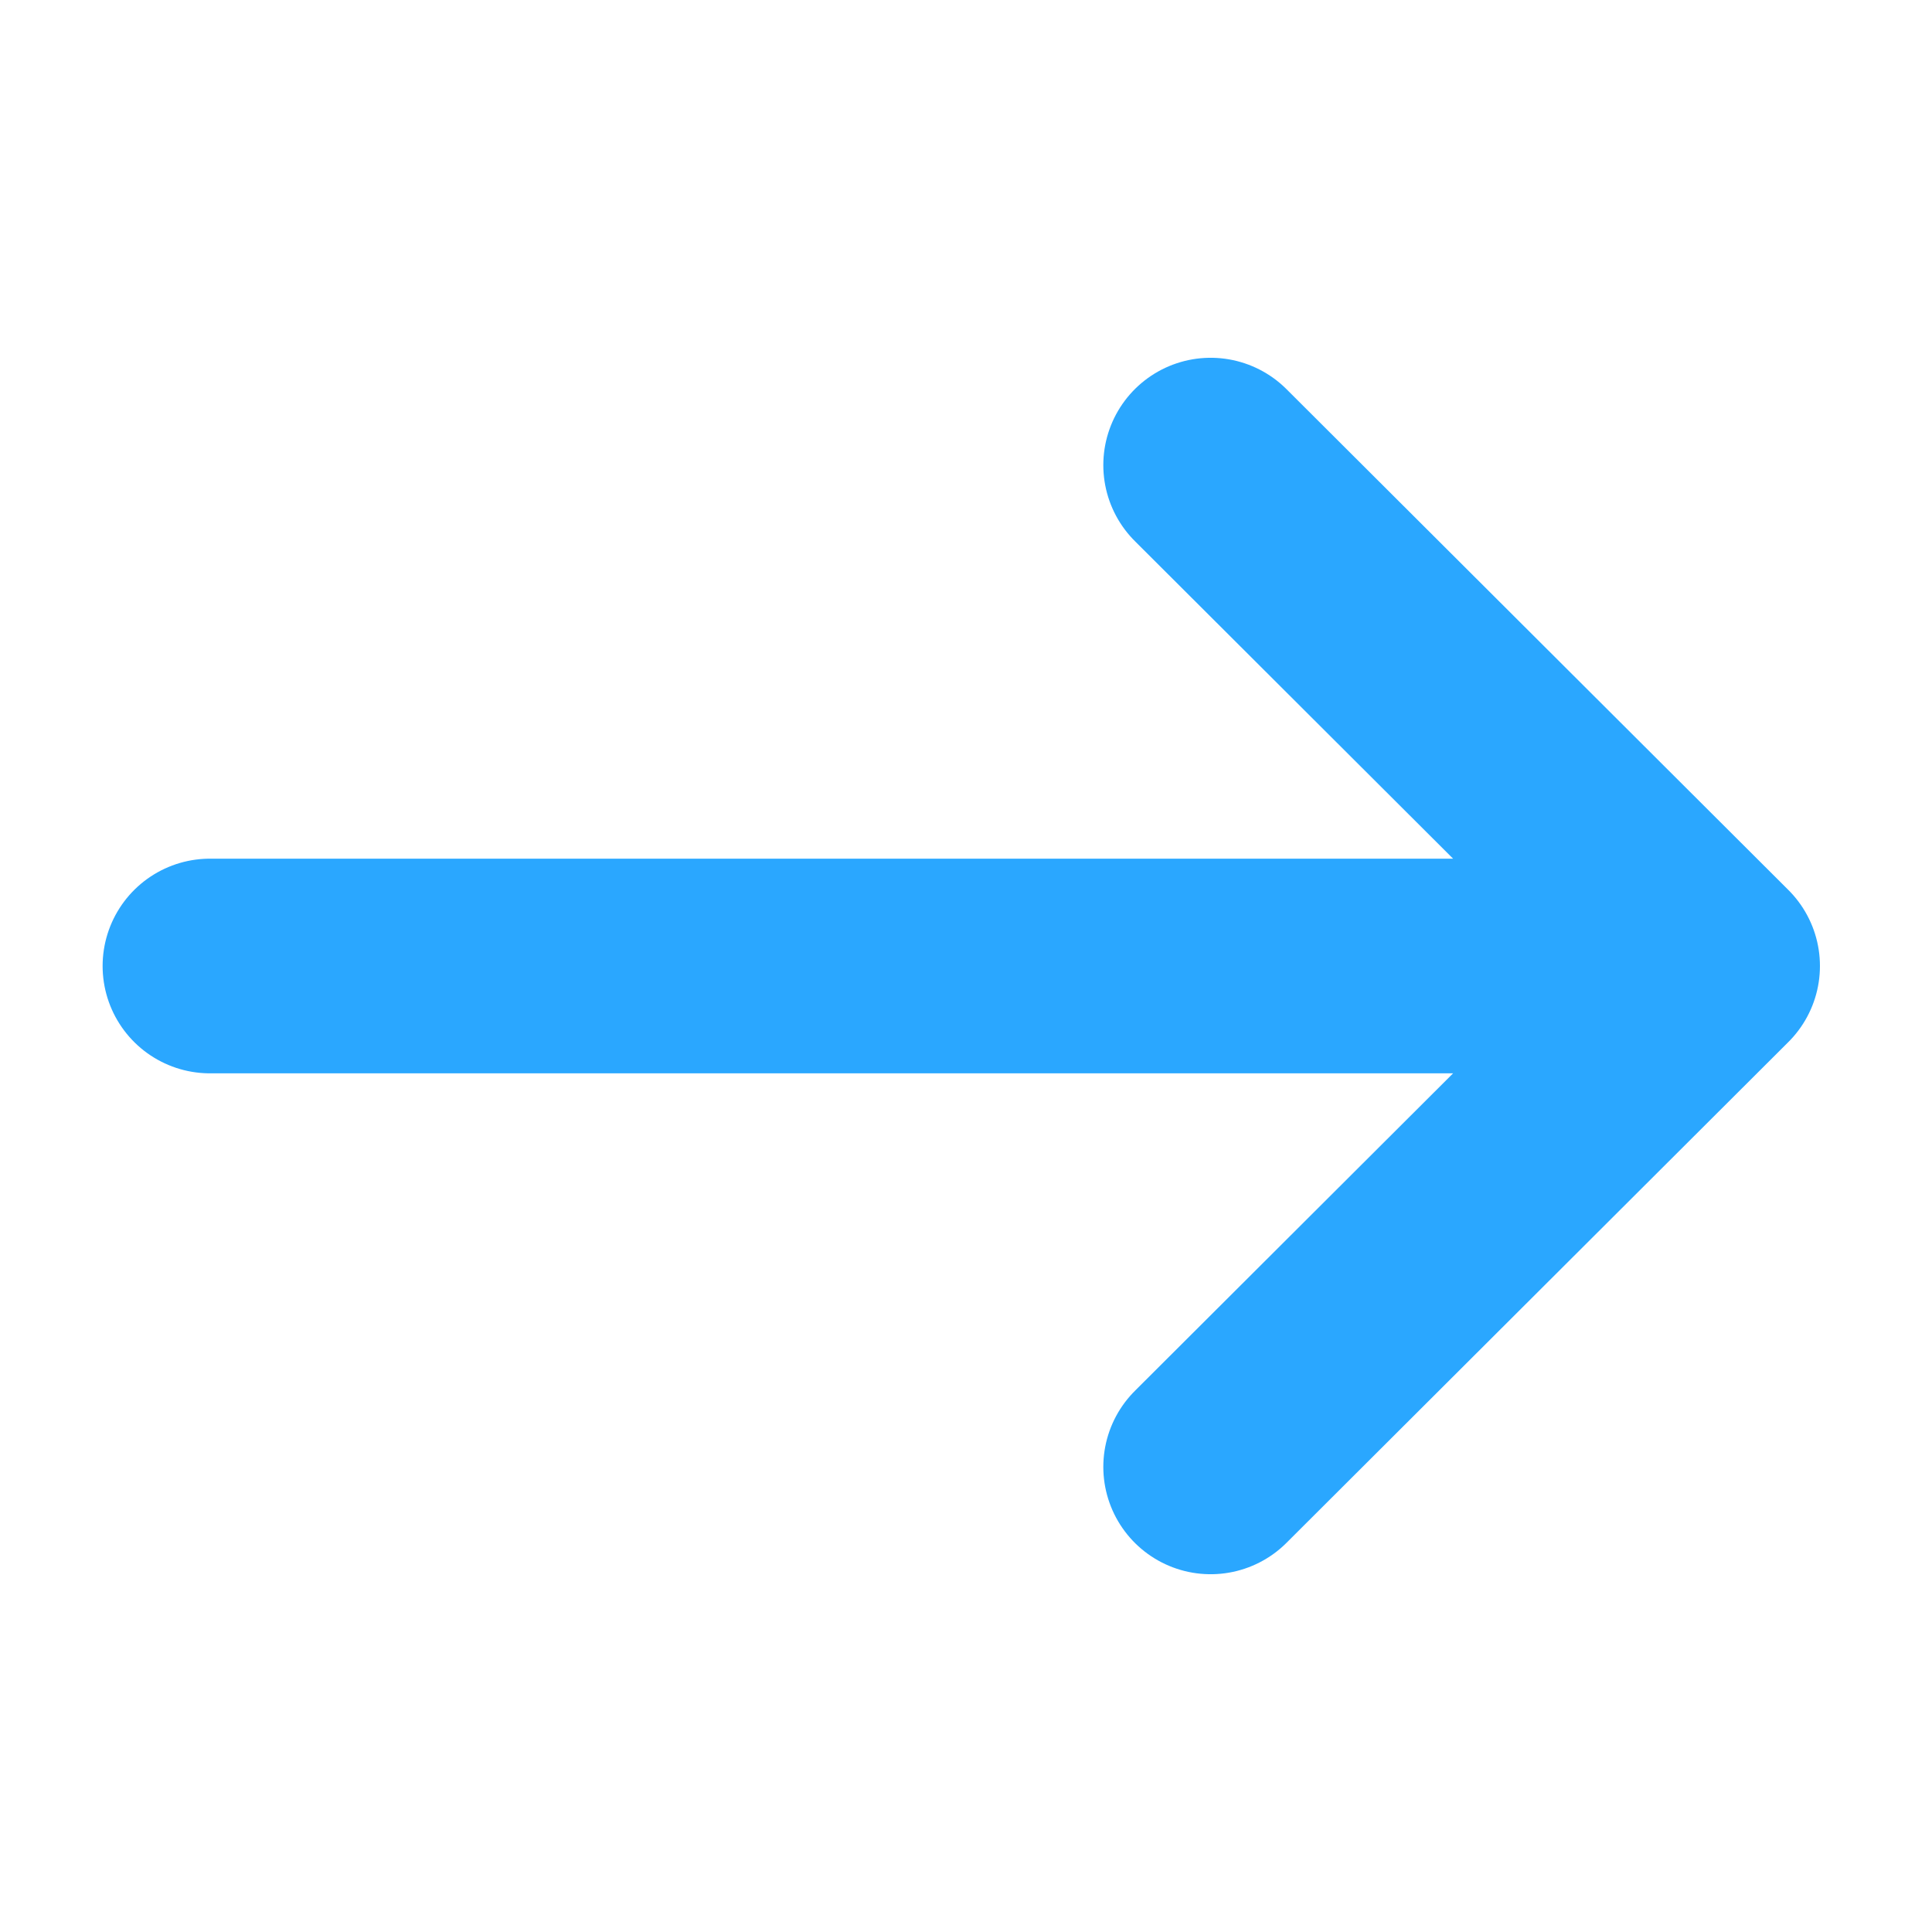
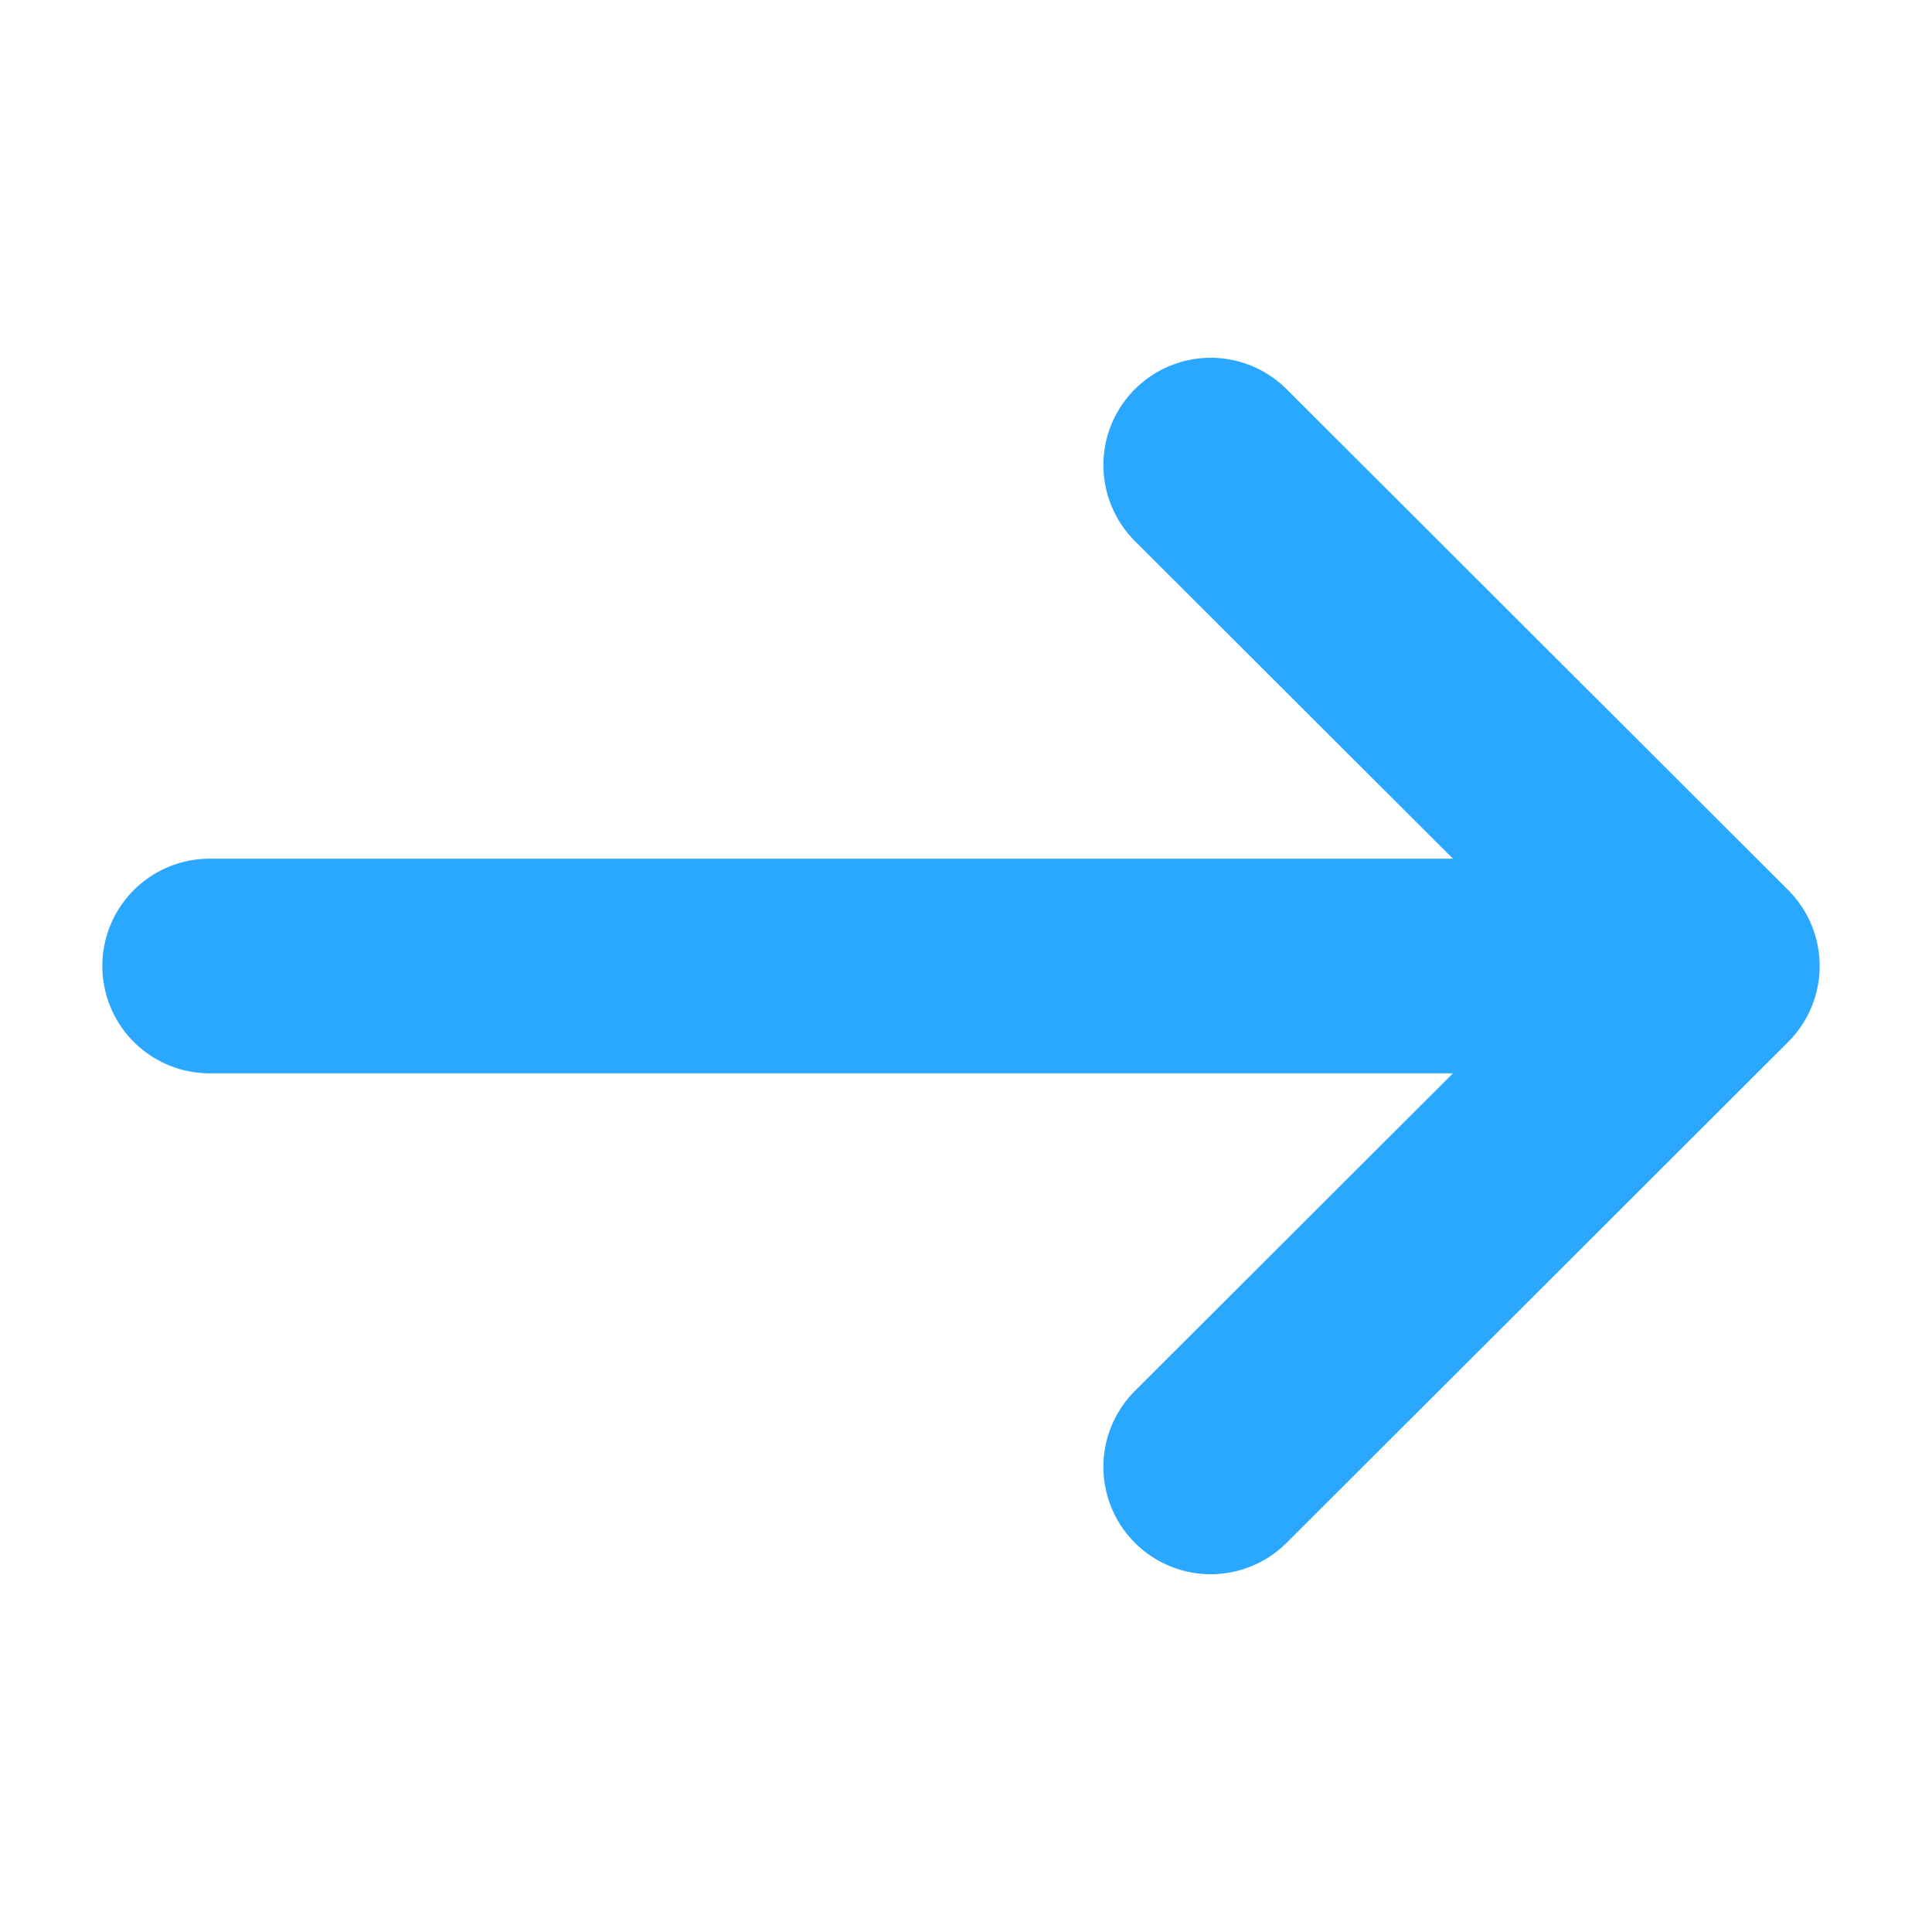
- <svg xmlns="http://www.w3.org/2000/svg" width="27" height="27" viewBox="0 0 27 27" fill="none">
-   <path d="M23.934 13.5L16.919 20.5M23.934 13.5L16.919 6.5M23.934 13.5H2.934" stroke="#2AA7FF" stroke-width="3" stroke-linecap="round" stroke-linejoin="round" />
+ <svg xmlns="http://www.w3.org/2000/svg" width="27" height="27" fill="none">
+   <path d="M23.93 13.5l-7.01 7m7.01-7l-7.01-7m7.01 7h-21" stroke="#2AA7FF" stroke-width="3" stroke-linecap="round" stroke-linejoin="round" />
</svg>
